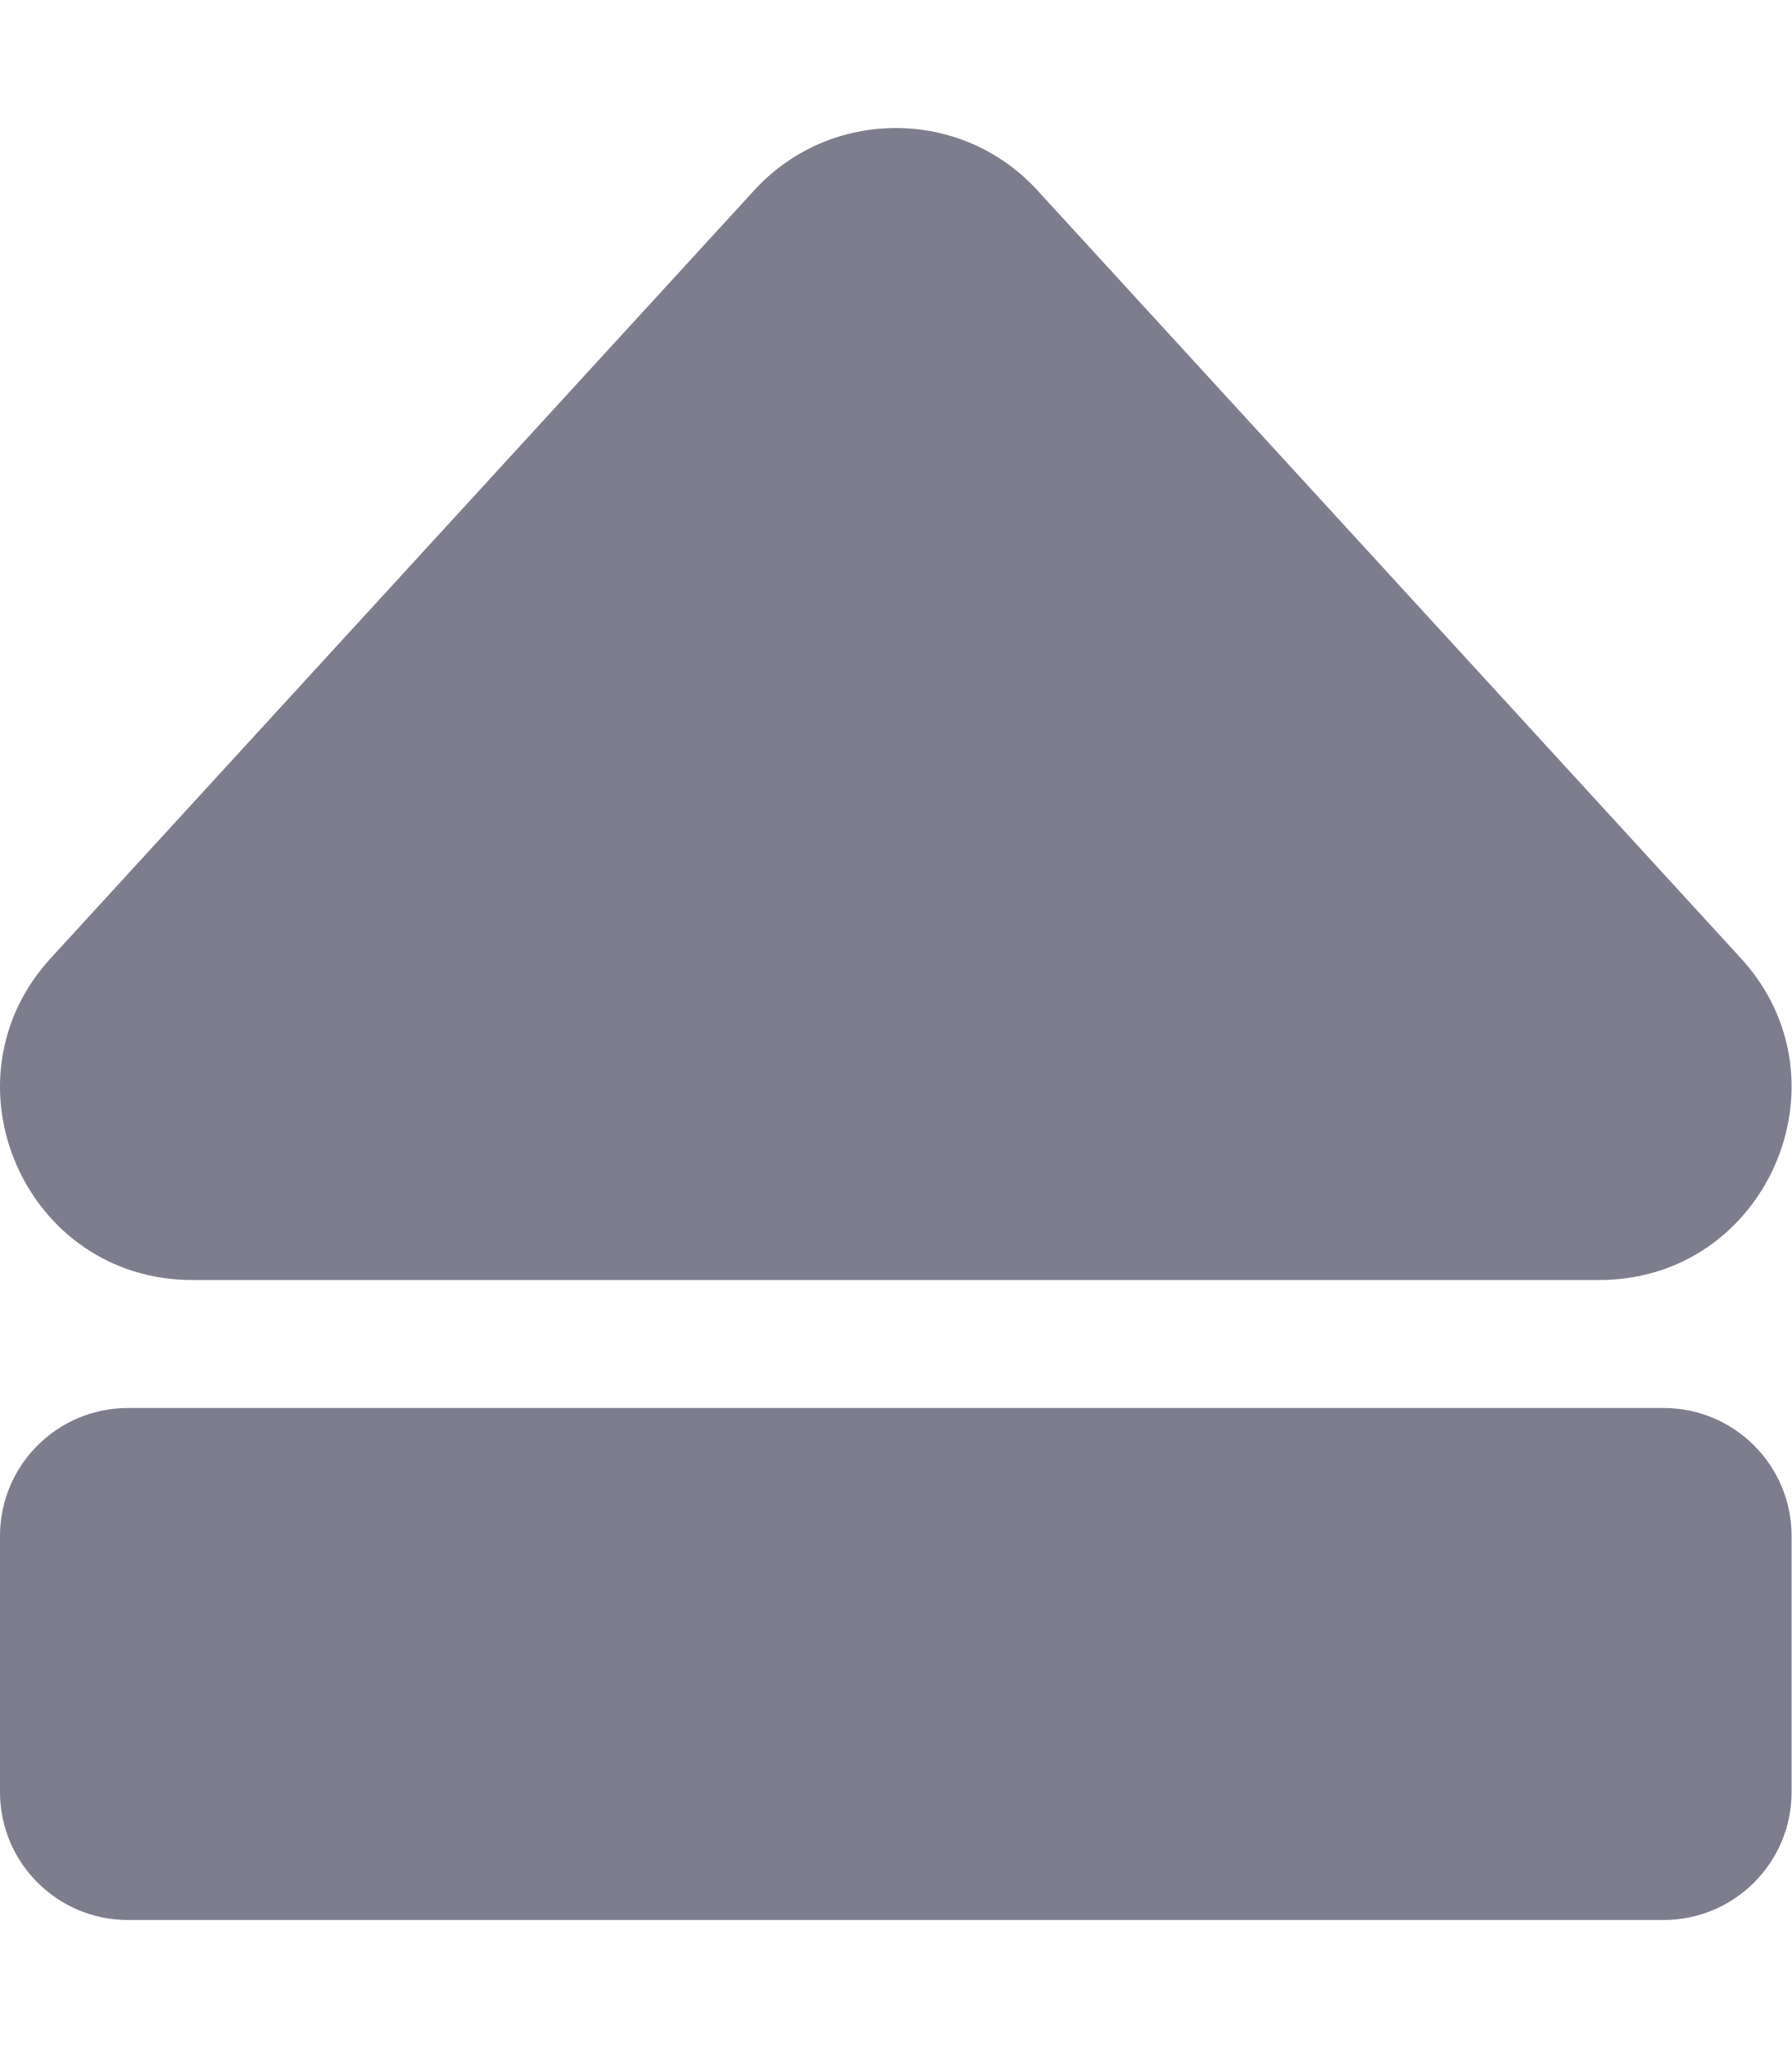
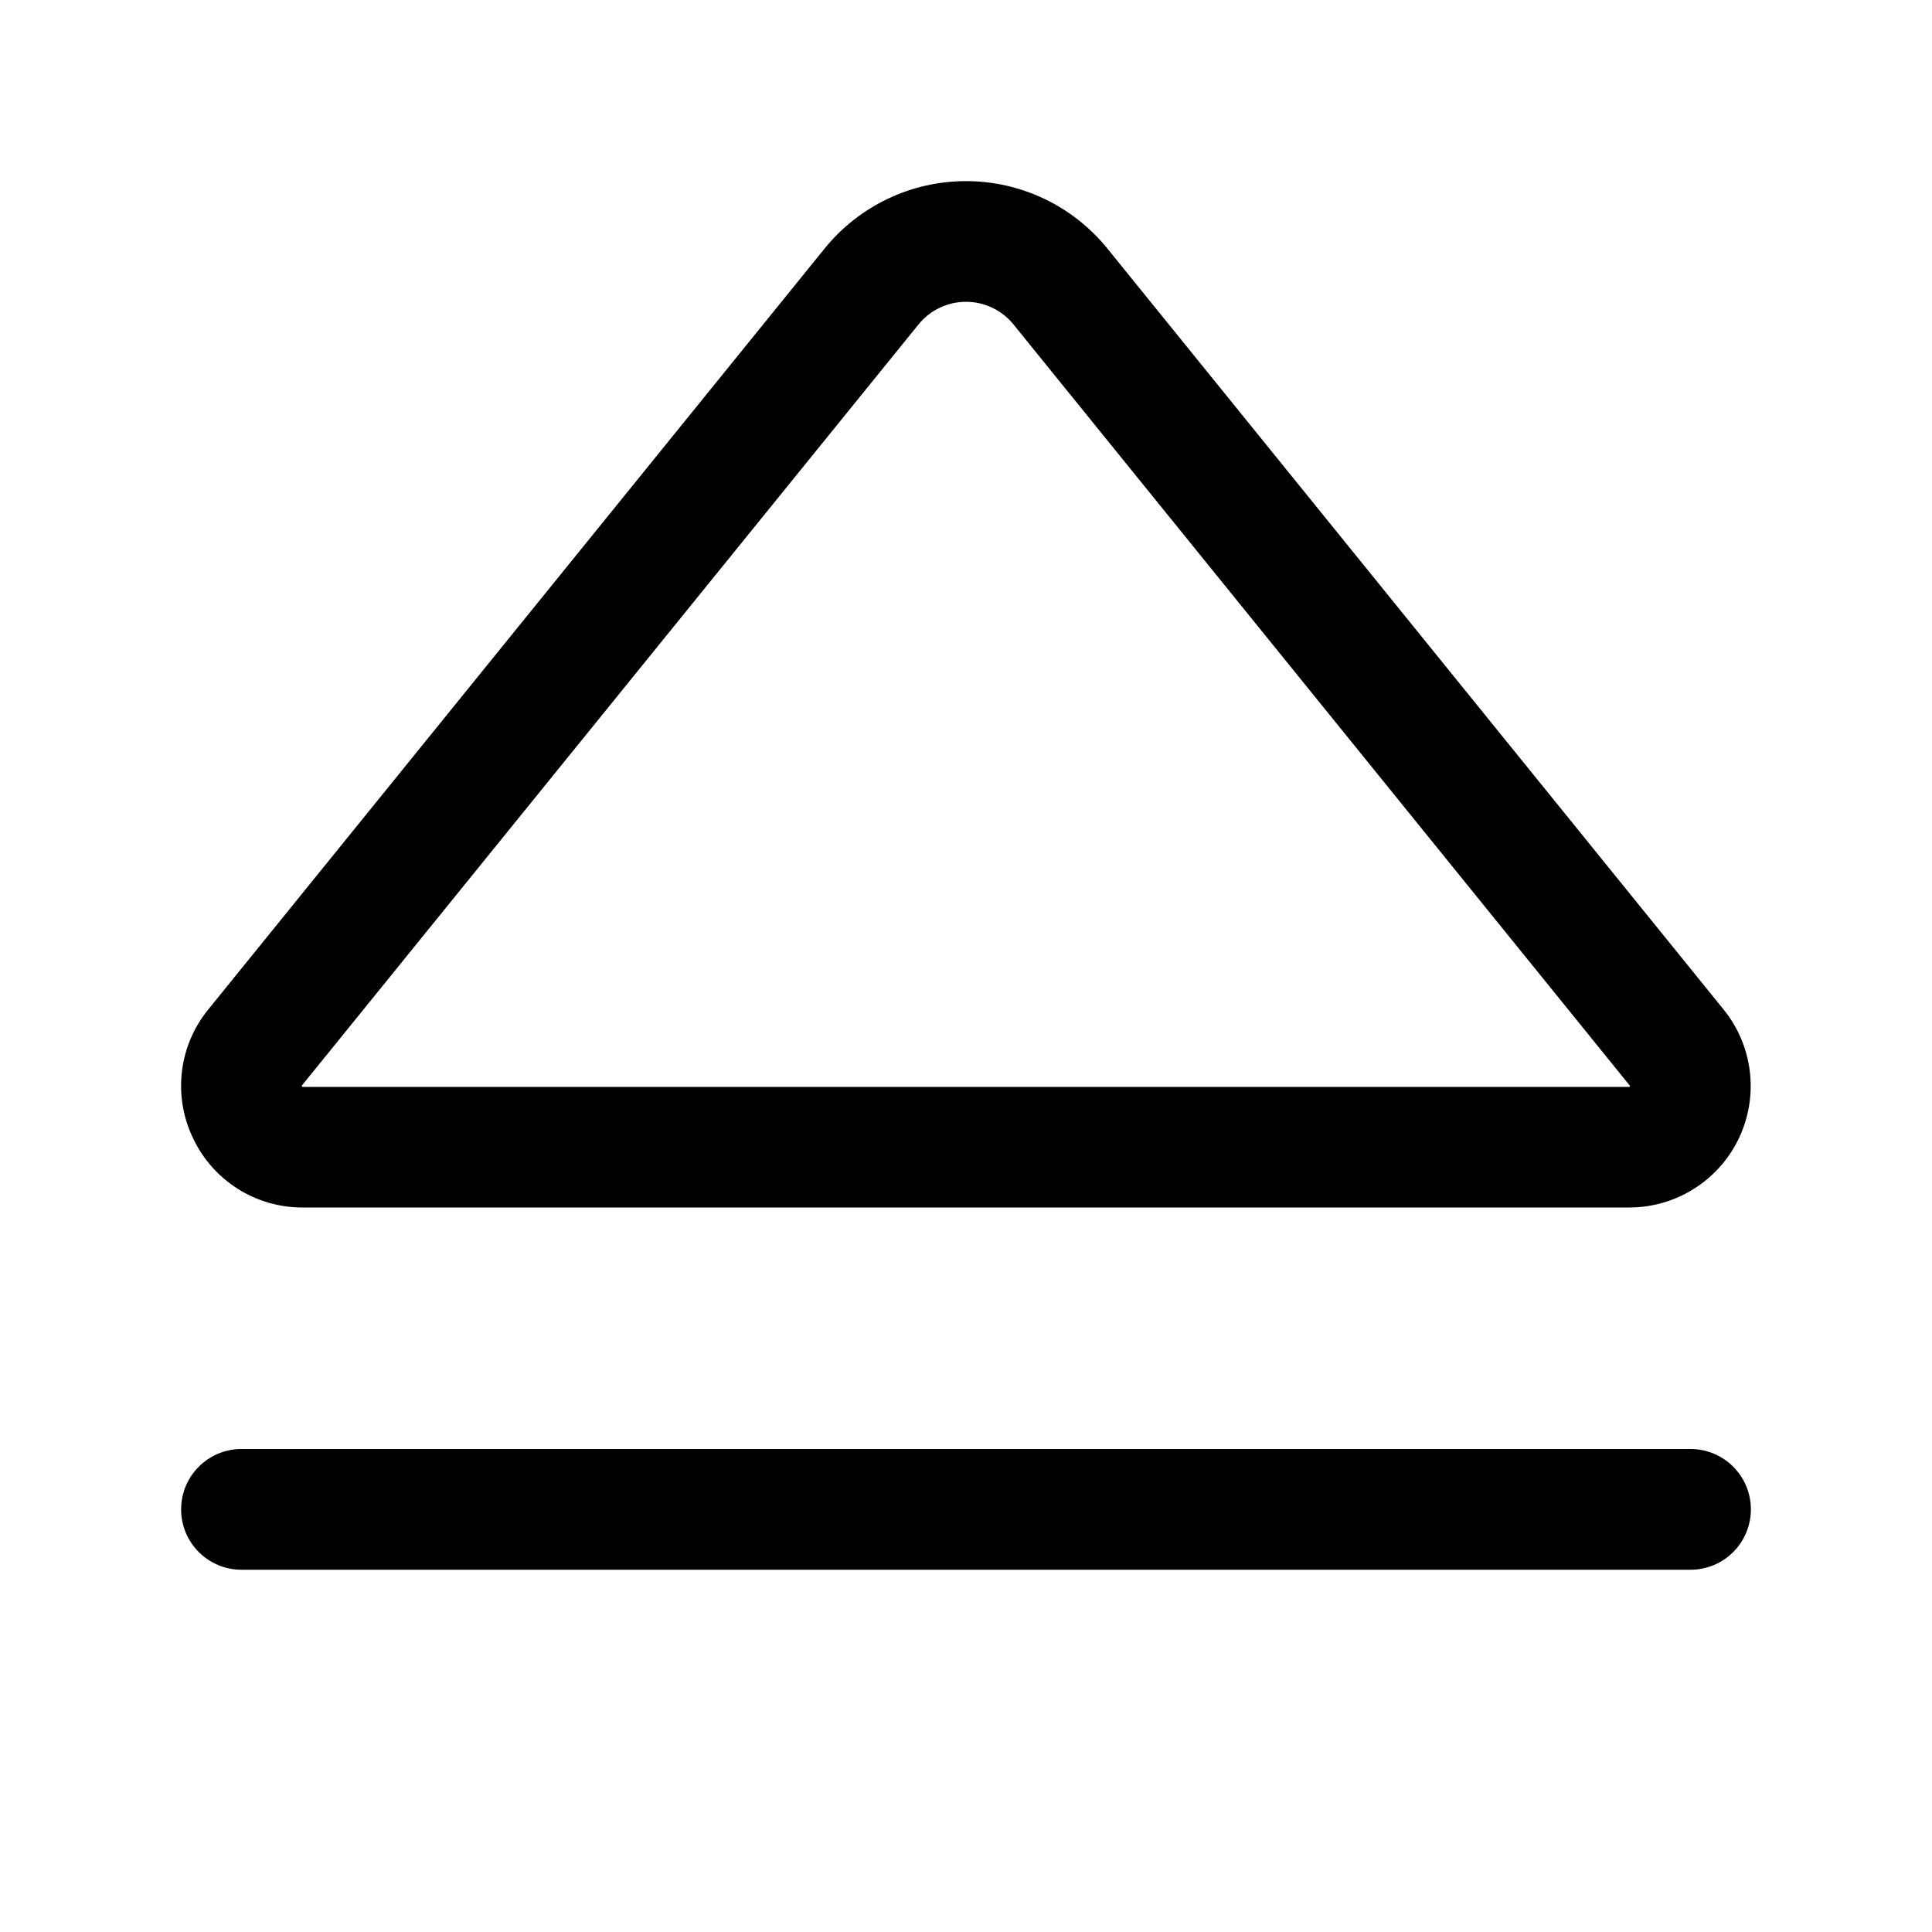
- <svg xmlns="http://www.w3.org/2000/svg" fill="#7d7d8e" viewBox="0 0 448 512">
-   <path d="M448 384v64c0 17.673-14.327 32-32 32H32c-17.673 0-32-14.327-32-32v-64c0-17.673 14.327-32 32-32h384c17.673 0 32 14.327 32 32zM48.053 320h351.886c41.651 0 63.581-49.674 35.383-80.435L259.383 47.558c-19.014-20.743-51.751-20.744-70.767 0L12.67 239.565C-15.475 270.268 6.324 320 48.053 320z" />
+ <svg xmlns="http://www.w3.org/2000/svg" width="32" height="32" fill="#000000" viewBox="0 0 256 256">
+   <path d="M232,200a8,8,0,0,1-8,8H32a8,8,0,1,1,0-16H224A8,8,0,0,1,232,200ZM25.59,150.84a16,16,0,0,1,2-17.07L109.26,32.94a24.11,24.11,0,0,1,37.48,0l81.65,100.83A16.1,16.1,0,0,1,215.91,160H40.09A16,16,0,0,1,25.59,150.84ZM40,143.91s0,.09.08.11l175.83,0s.08-.09.08-.13L134.3,43a8.1,8.1,0,0,0-12.6,0L40,143.84A.28.28,0,0,0,40,143.91Z" />
</svg>
